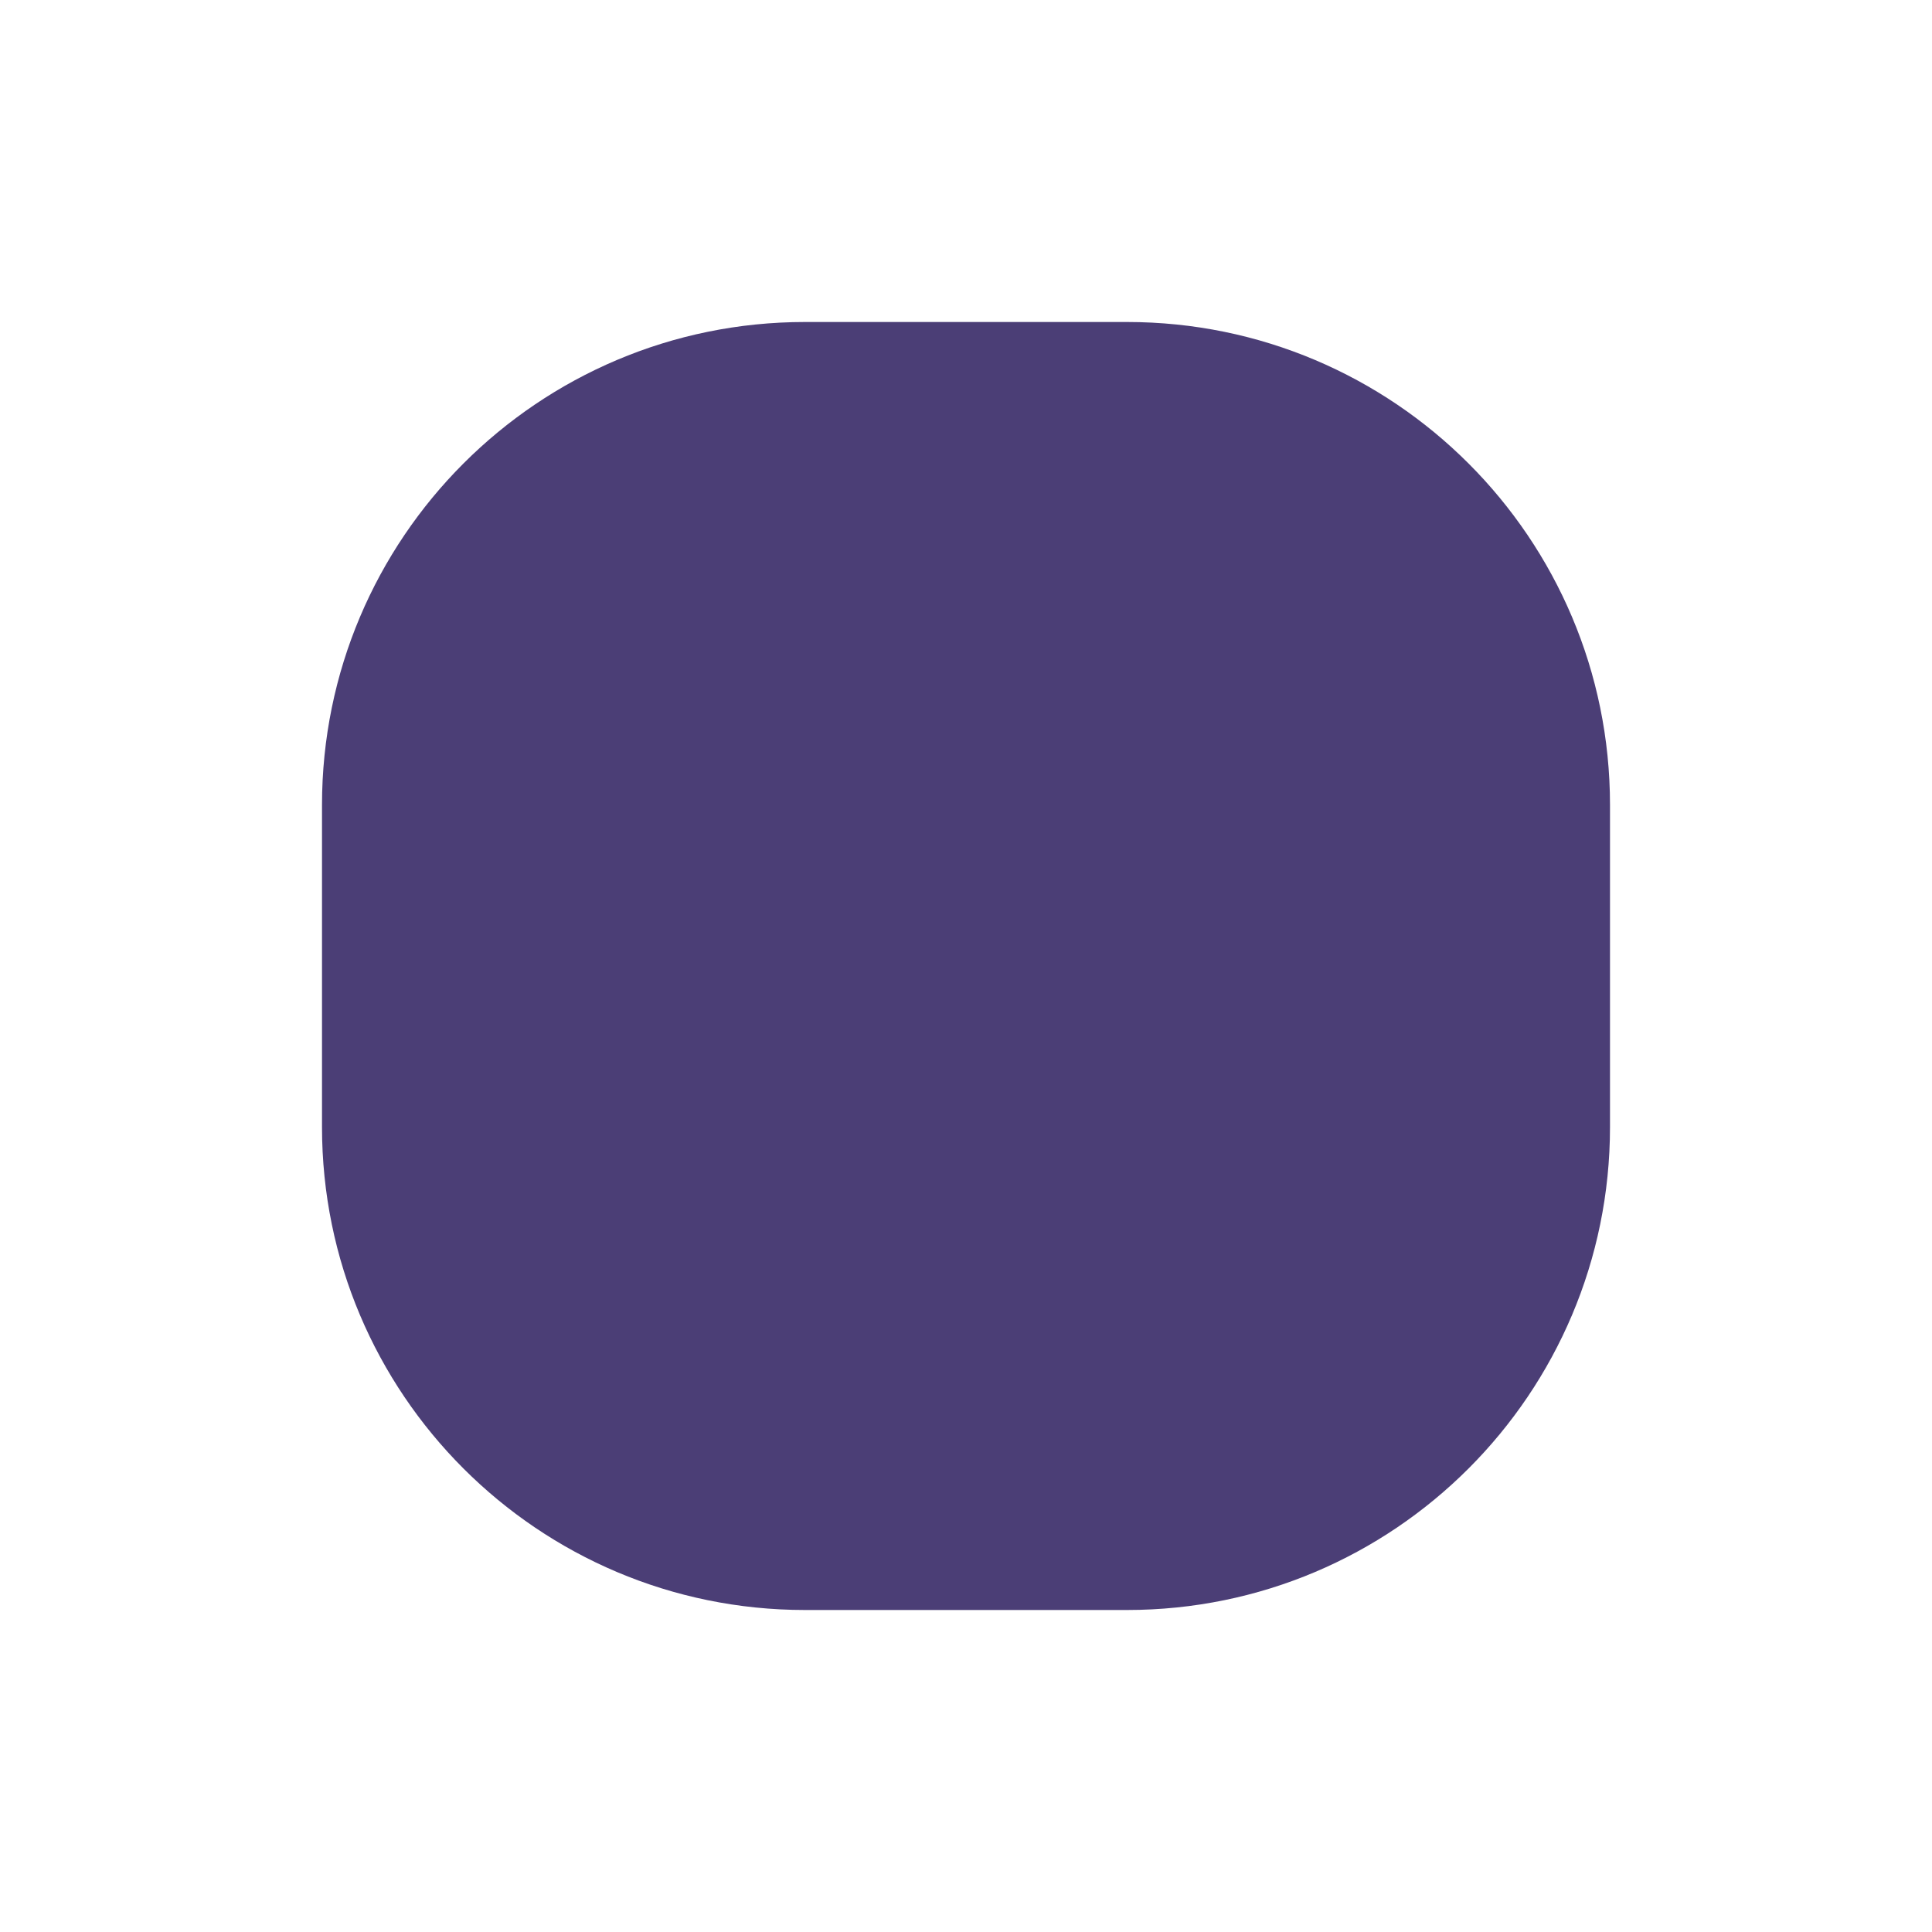
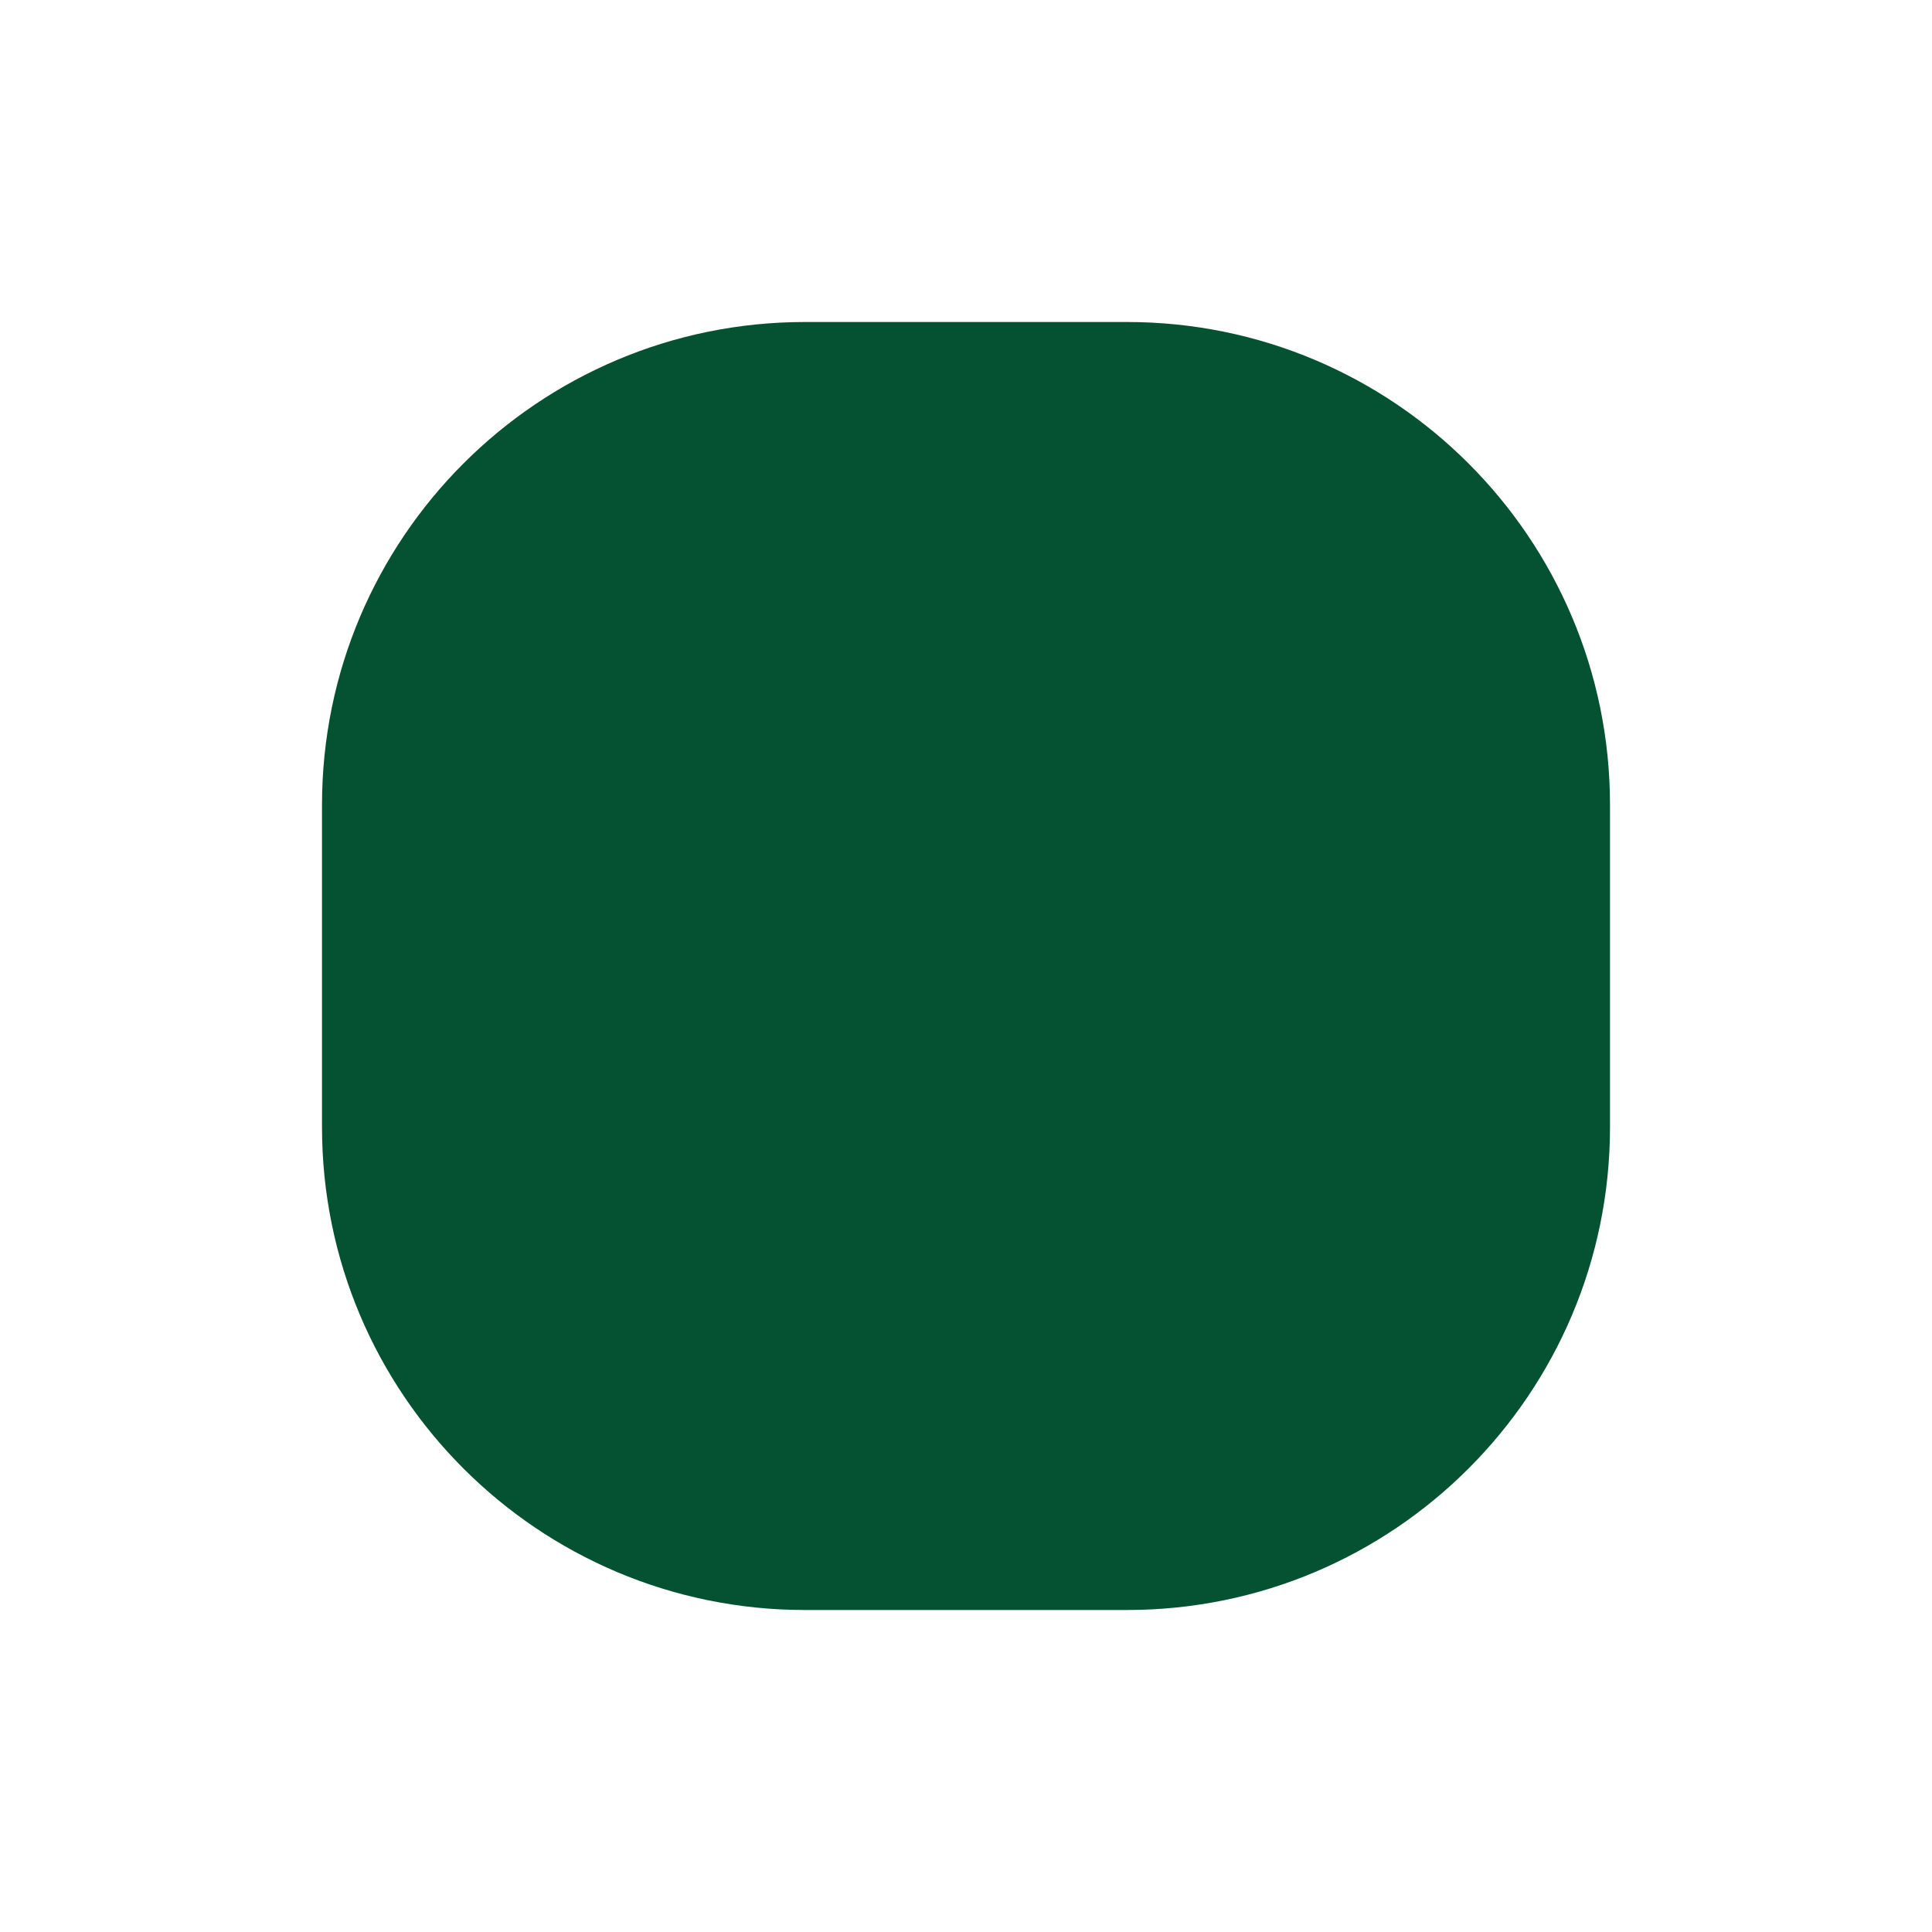
<svg xmlns="http://www.w3.org/2000/svg" width="30" height="30" version="1.1" id="svg6" viewBox="0 0 60 60">
  <defs id="defs10">
    </defs>
-   <path id="svg_1" width="40" height="40" x="10" y="10" fill="#015ad7" stroke="#000000" stroke-width="0" rx="0" d="m 25,10 h 10 a 15,15 45 0 1 15,15 v 10 a 15,15 135 0 1 -15,15 h -10 a 15,15 45 0 1 -15,-15 v -10 a 15,15 135 0 1 15,-15 z" style="fill:#4b3e76;fill-opacity:1" />
+   <path id="svg_1" width="40" height="40" x="10" y="10" fill="#015ad7" stroke="#000000" stroke-width="0" rx="0" d="m 25,10 h 10 a 15,15 45 0 1 15,15 v 10 a 15,15 135 0 1 -15,15 h -10 a 15,15 45 0 1 -15,-15 v -10 a 15,15 135 0 1 15,-15 z" style="fill:#055232;fill-opacity:1" />
</svg>
